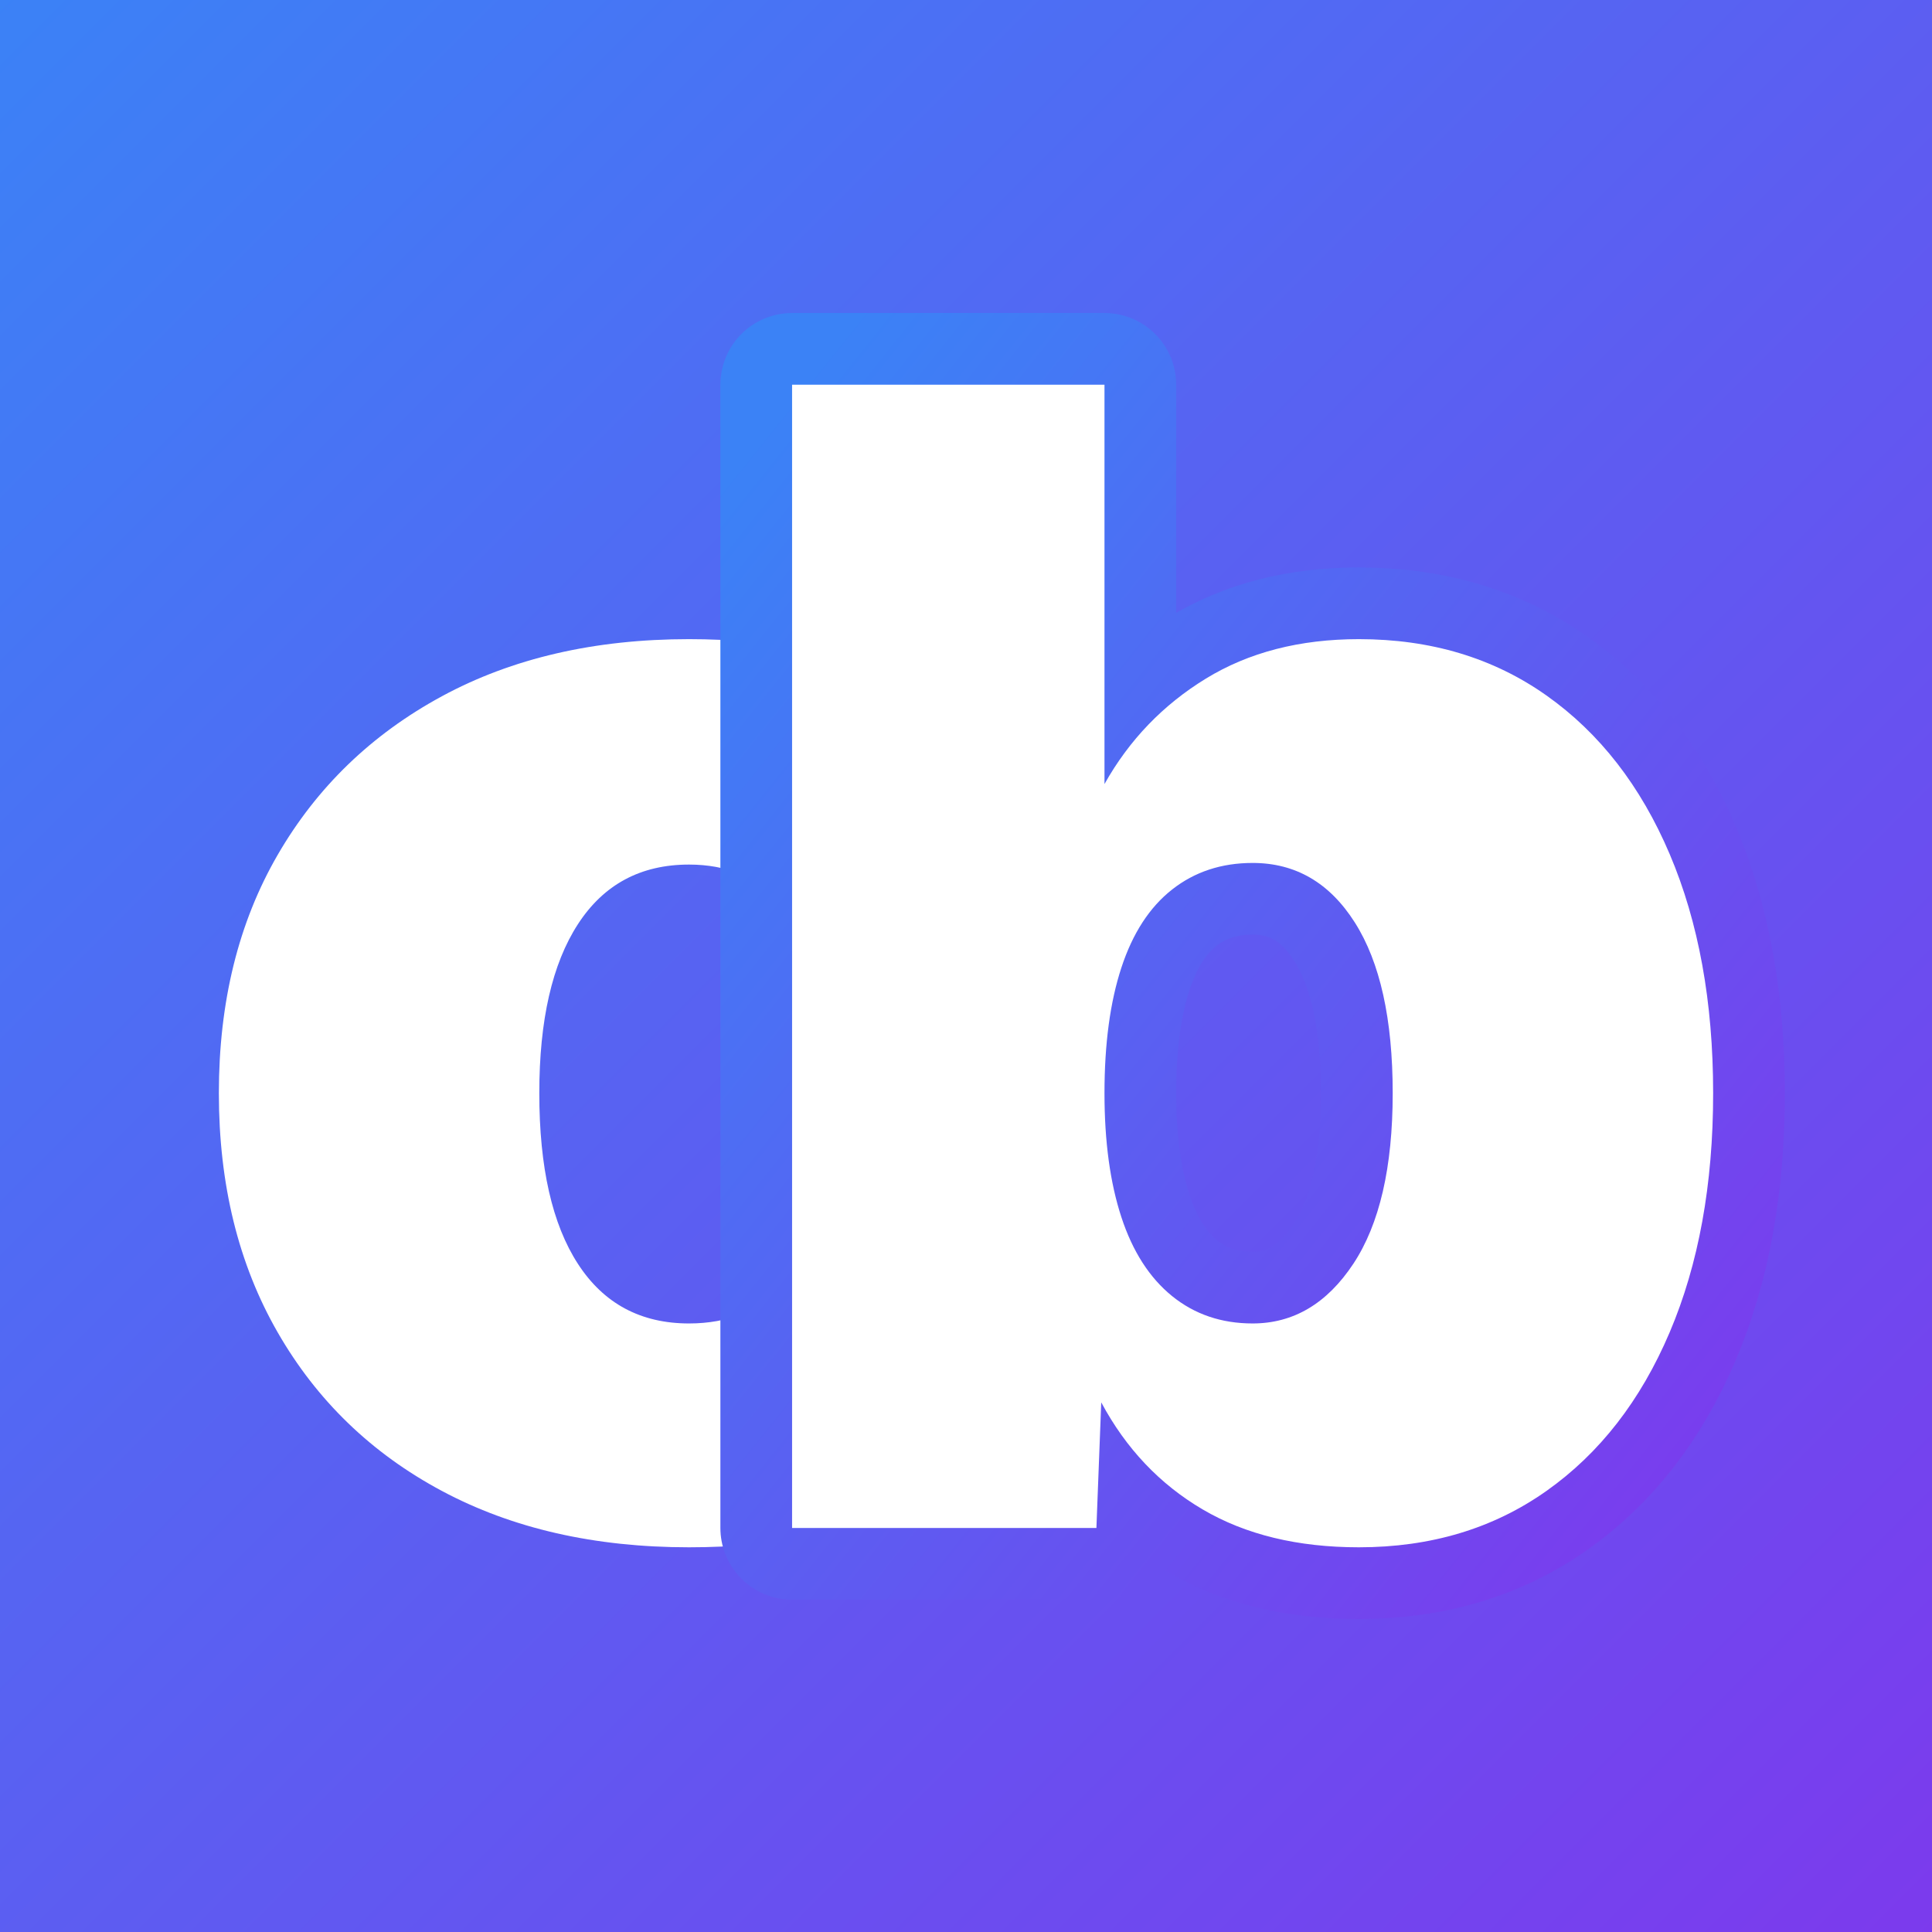
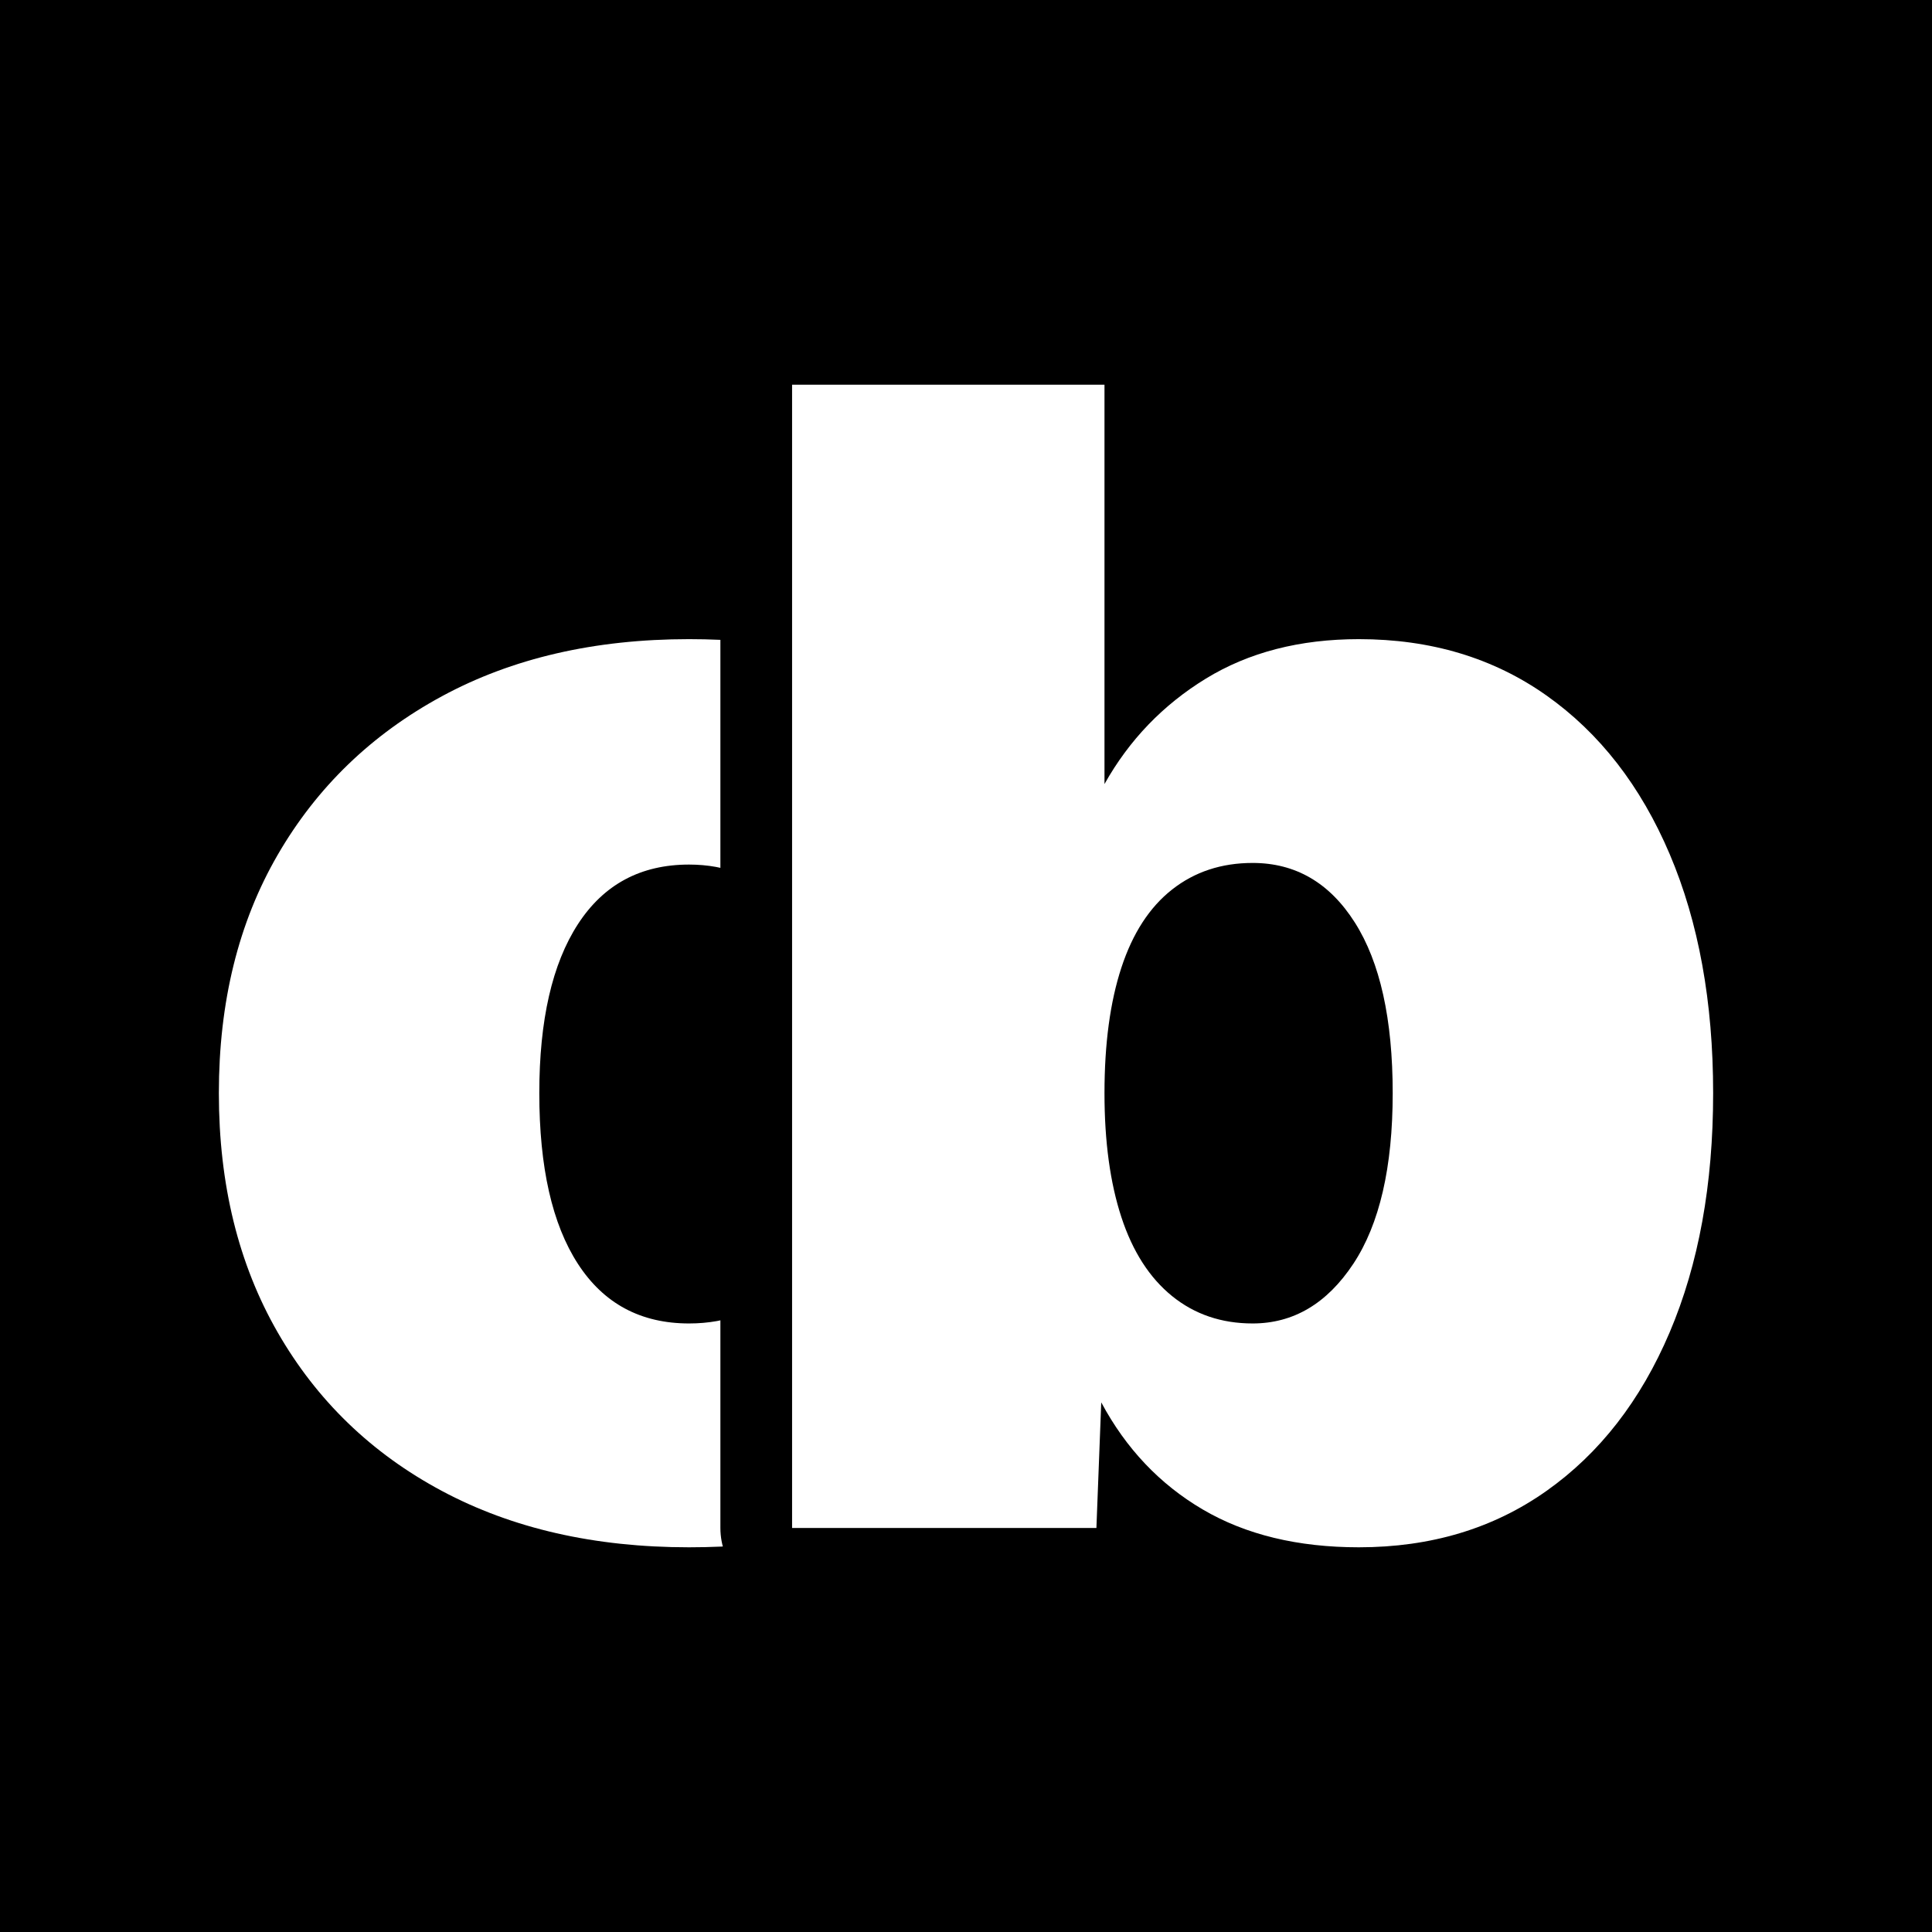
<svg xmlns="http://www.w3.org/2000/svg" viewBox="0 0 512 512" width="512" height="512">
-   <defs>
-     <linearGradient id="g1" x1="0" y1="0" x2="1" y2="1">
-       <stop offset="0" stop-color="#3b82f6" />
-       <stop offset="1" stop-color="#7c3aed" />
-     </linearGradient>
-   </defs>
-   <rect width="512" height="512" fill="url(#g1)" />
+   <rect width="512" height="512" fill="#000" />
  <path d="M182.6 410.05Q145.05 410.05 117.1 395.11Q89.15 380.18 73.58 353.08Q58 325.98 58 289.71Q58 253.44 73.58 226.56Q89.15 199.67 117.1 184.52Q145.05 169.38 182.6 169.38Q215.89 169.38 242.34 181.11Q268.8 192.84 285.23 214.39Q301.66 235.94 304.65 266.24L219.73 269.66Q217.17 249.17 207.35 239.14Q197.54 229.12 182.6 229.12Q163.4 229.12 153.16 244.91Q142.92 260.69 142.92 289.71Q142.92 319.16 153.16 334.94Q163.4 350.73 182.6 350.73Q197.97 350.73 207.99 340.7Q218.02 330.68 219.73 308.91L304.65 311.47Q302.09 341.77 286.08 363.96Q270.08 386.15 243.62 398.1Q217.17 410.05 182.6 410.05Z" fill="#fff" />
-   <path d="M360.12 410.05Q335.8 410.05 318.73 400.02Q301.66 389.99 291.84 371.64L290.56 404.93H209.91V101.95H292.7V207.78Q302.51 190.28 319.58 179.83Q336.65 169.38 360.12 169.38Q388.71 169.38 409.83 184.31Q430.96 199.25 442.48 226.34Q454 253.44 454 289.71Q454 325.98 442.48 353.08Q430.96 380.18 409.83 395.11Q388.71 410.05 360.12 410.05ZM331.96 350.73Q348.17 350.73 358.63 334.94Q369.08 319.16 369.08 289.71Q369.08 260.27 359.05 244.48Q349.03 228.69 331.96 228.69Q319.58 228.69 310.62 235.73Q301.66 242.77 297.18 256.43Q292.7 270.08 292.7 289.71Q292.7 308.91 297.18 322.57Q301.66 336.22 310.62 343.48Q319.58 350.73 331.96 350.73Z" fill="none" stroke="url(#g1)" stroke-width="38" stroke-linejoin="round" />
+   <path d="M360.12 410.05Q335.8 410.05 318.73 400.02Q301.66 389.99 291.84 371.64L290.56 404.93H209.91V101.95H292.7V207.78Q302.51 190.28 319.58 179.83Q336.65 169.38 360.12 169.38Q388.71 169.38 409.83 184.31Q430.96 199.25 442.48 226.34Q454 253.44 454 289.71Q454 325.98 442.48 353.08Q430.96 380.18 409.83 395.11Q388.71 410.05 360.12 410.05ZM331.96 350.73Q348.17 350.73 358.63 334.94Q369.08 319.16 369.08 289.71Q369.08 260.27 359.05 244.48Q349.03 228.69 331.96 228.69Q319.58 228.69 310.62 235.73Q301.66 242.77 297.18 256.43Q292.7 270.08 292.7 289.71Q292.7 308.91 297.18 322.57Q301.66 336.22 310.62 343.48Q319.58 350.73 331.96 350.73Z" fill="none" stroke="#000" stroke-width="38" stroke-linejoin="round" />
  <path d="M360.12 410.05Q335.8 410.05 318.73 400.02Q301.66 389.99 291.84 371.64L290.56 404.93H209.91V101.95H292.7V207.78Q302.51 190.28 319.58 179.83Q336.65 169.38 360.12 169.38Q388.71 169.38 409.83 184.31Q430.96 199.25 442.48 226.34Q454 253.44 454 289.71Q454 325.98 442.48 353.08Q430.96 380.18 409.83 395.11Q388.71 410.05 360.12 410.05ZM331.96 350.73Q348.17 350.73 358.63 334.94Q369.08 319.16 369.08 289.71Q369.08 260.27 359.05 244.48Q349.03 228.69 331.96 228.69Q319.58 228.69 310.62 235.73Q301.66 242.77 297.18 256.43Q292.7 270.08 292.7 289.71Q292.7 308.91 297.18 322.57Q301.66 336.22 310.62 343.48Q319.58 350.73 331.96 350.73Z" fill="#fff" />
</svg>
